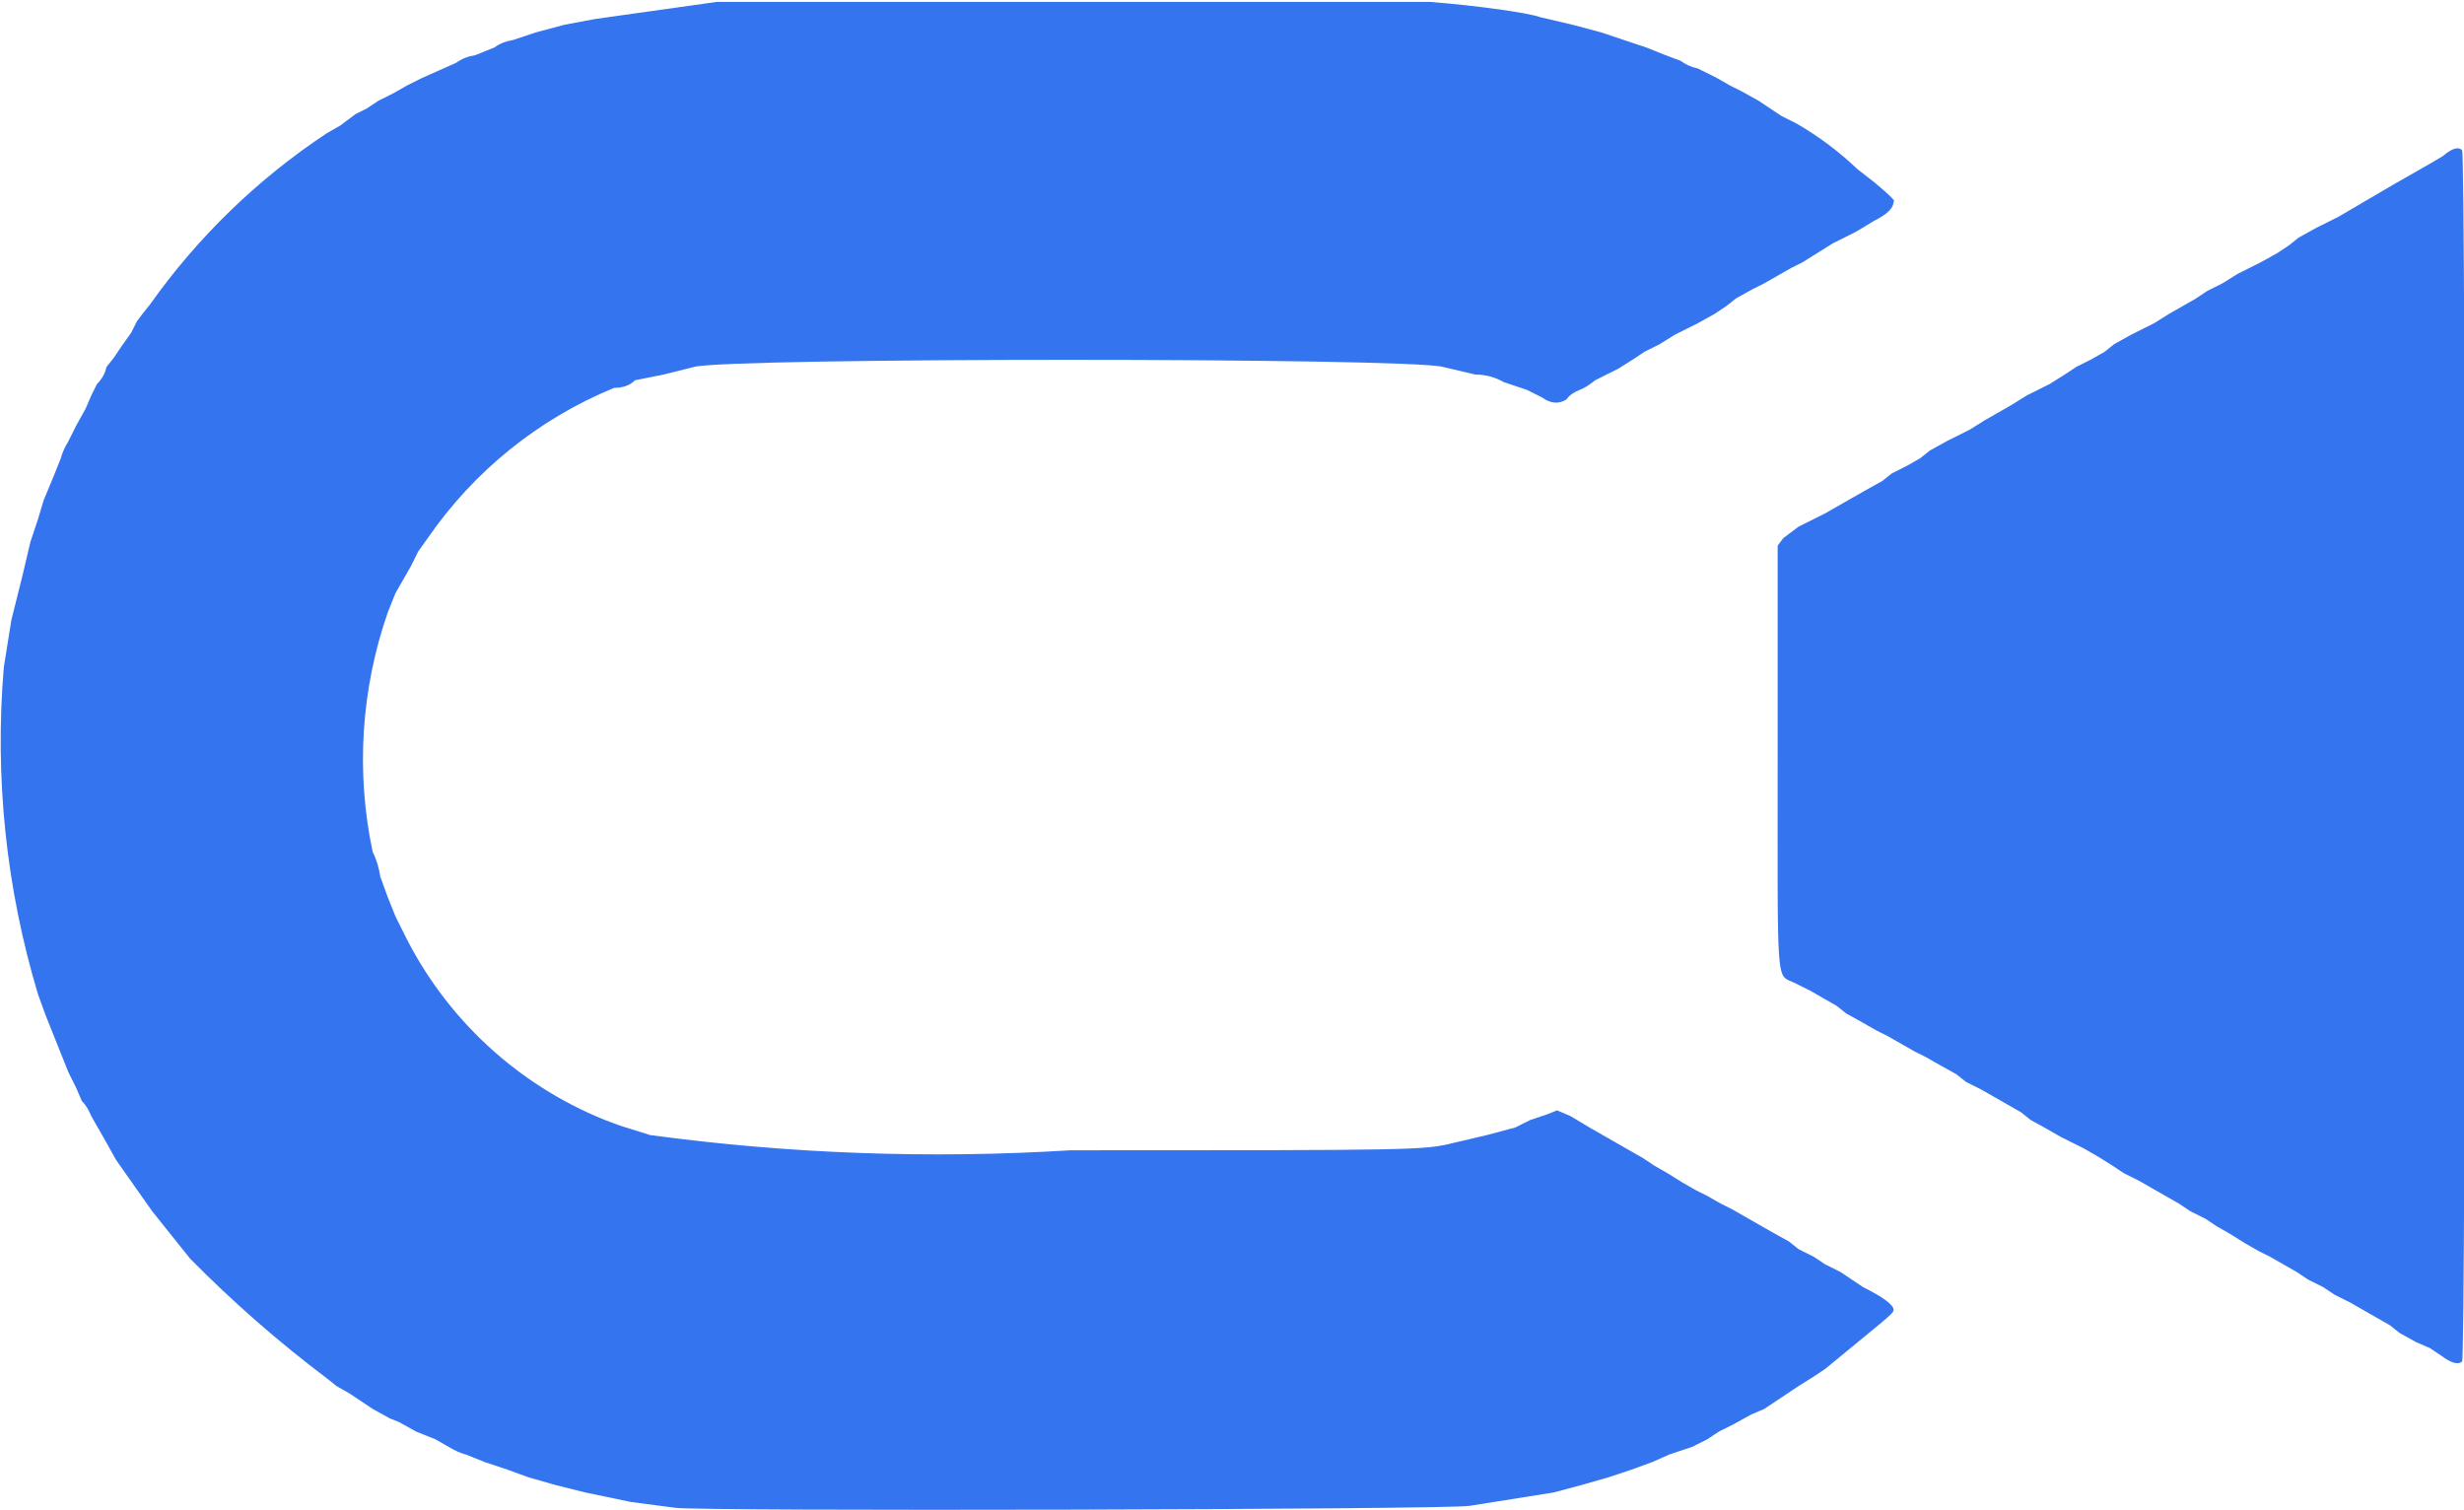
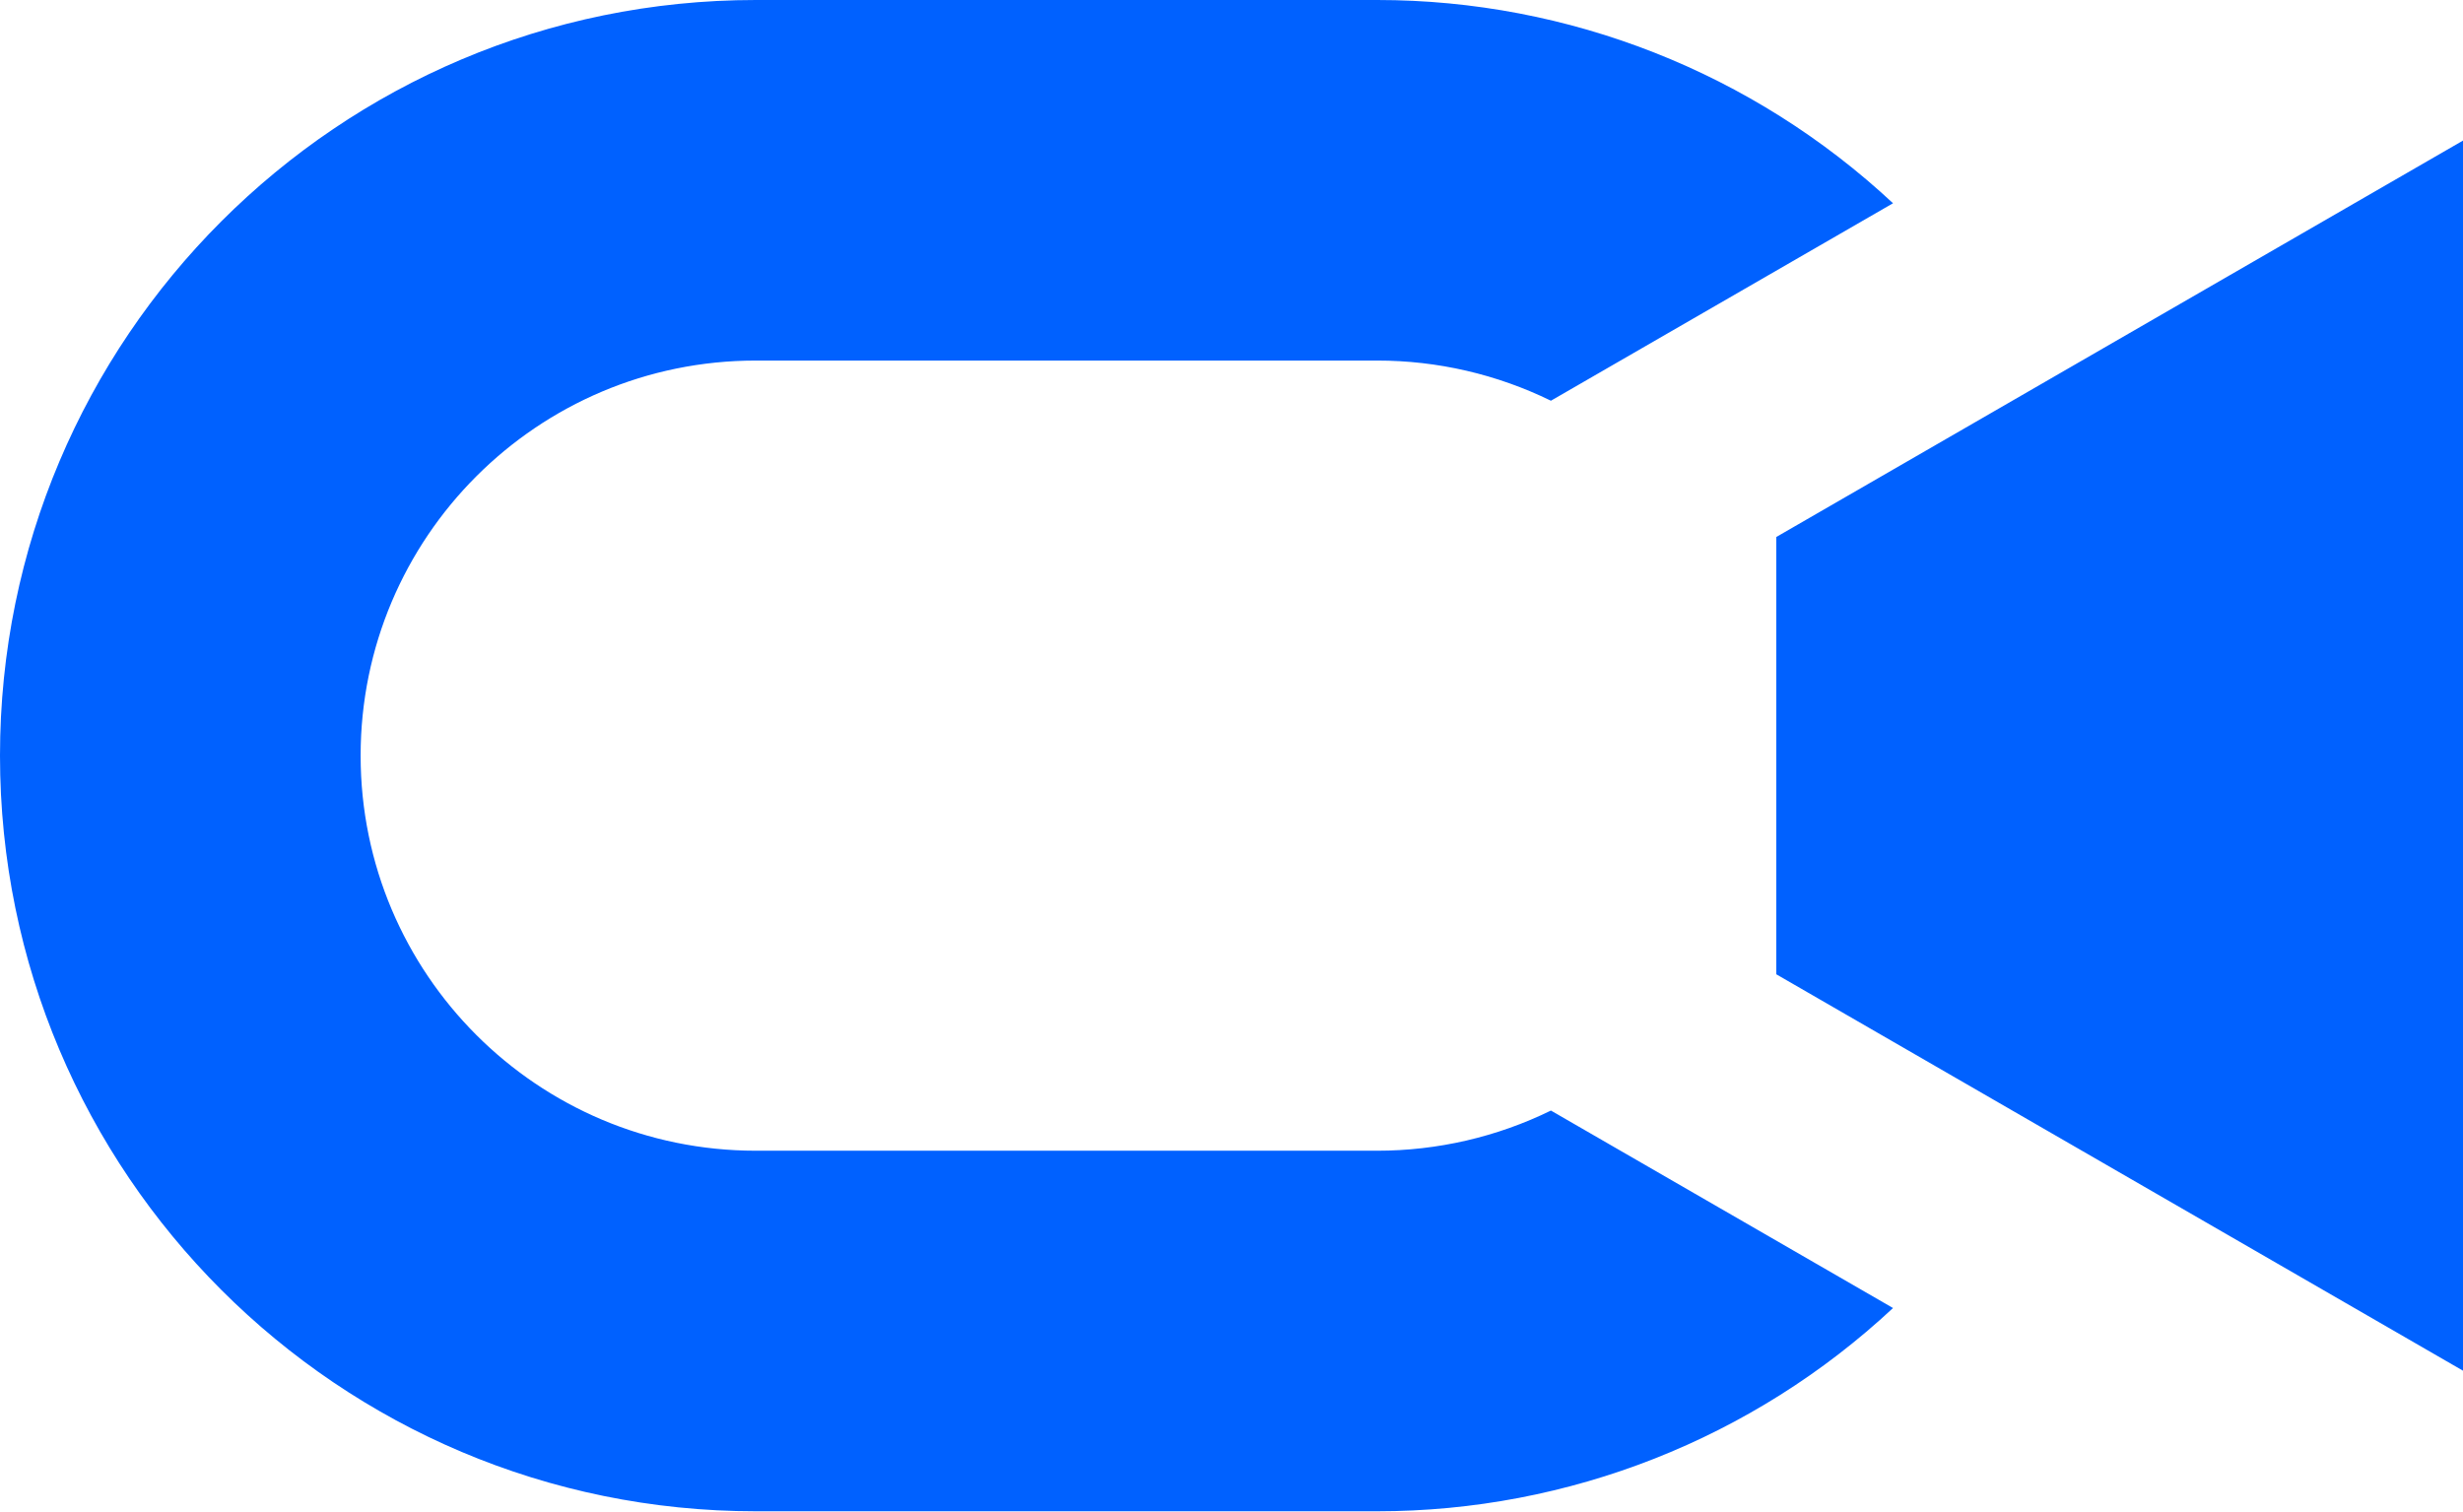
- <svg xmlns="http://www.w3.org/2000/svg" viewBox="152 403 1296 794" fill="#3574EF">
-   <path fill-rule="evenodd" d="m529 404-64 9-16 3-15 4-12 4q-6 1-10 4l-10 4q-6 1-10 4l-9 4-9 4-8 4-7 4-8 4-6 4-6 3-8 6-7 4a352 352 0 0 0-93 90l-4 5-3 4-3 6-5 7-4 6-4 5q-1 5-5 9l-3 6-3 7-5 9-4 8q-3 5-4 9l-4 10-5 12-3 10-4 12-4 17-6 24-4 25a462 462 0 0 0 18 172l4 11 4 10 4 10 4 10 4 8 3 7q3 3 5 8l4 7 4 7 5 9 19 27 20 25a652 652 0 0 0 72 63l5 4 7 4 6 4 6 4 9 5 5 2 9 5 10 4 7 4q5 3 9 4l10 4 12 4 11 4 14 4 16 4 24 5 23 3c10 2 407 1 418-1l44-7 15-4 14-4 12-4 11-4 9-4 12-4 8-4 6-4 8-4 9-5 7-3 6-4 6-4 6-4 8-5 6-4c29-24 36-29 36-31q0-4-16-12l-6-4-6-4-8-4-6-4-8-4-5-4-9-5-7-4-7-4-7-4-6-3-7-4-6-3-7-4-8-5-7-4-6-4-7-4-7-4-7-4-7-4-10-6-7-3-5 2-9 3-8 4-15 4-17 4c-16 4-19 4-202 4a1132 1132 0 0 1-221-8l-16-5-8-3a202 202 0 0 1-106-99l-4-8-4-10-4-11q-1-7-4-13a235 235 0 0 1 8-126l4-10 4-7 4-7 4-8 5-7a221 221 0 0 1 98-79q7 0 11-4l15-3 16-4c18-5 376-5 394 0l17 4q8 0 15 4l12 4 8 4q7 5 13 1 2-3 7-5 3-1 8-5l6-3 6-3 8-5 6-4 8-4 8-5 6-3 6-3 9-5 6-4 5-4 9-5 6-3 7-4 7-4 6-3 8-5 8-5 6-3 6-3 10-6q10-5 10-10 2 0-10-10l-9-7a169 169 0 0 0-32-24l-8-4-6-4-6-4-9-5-6-3-7-4-10-5q-5-1-9-4l-8-3-10-4-12-4-12-4-15-4-17-4c-5-2-32-6-58-8zm908 81-5 3-7 4-7 4-7 4-29 17-6 3-6 3-9 5-5 4-6 4-9 5-6 3-6 3-8 5-8 4-6 4-7 4-7 4-8 5-6 3-6 3-9 5-5 4-7 4-8 4-6 4-8 5-6 3-6 3-8 5-7 4-7 4-8 5-6 3-6 3-9 5-5 4-7 4-8 4-5 4-9 5-7 4-7 4-7 4-6 3-8 4-8 6-3 4v110c0 126-1 115 9 120l8 4 7 4 7 4 5 4 9 5 7 4 6 3 7 4 7 4 6 3 7 4 9 5 5 4 8 4 7 4 7 4 7 4 5 4 9 5 7 4 6 3 6 3 7 4 8 5 6 4 8 4 7 4 7 4 7 4 6 4 8 4 6 4 7 4 8 5 7 4 6 3 7 4 7 4 6 4 8 4 6 4 8 4 7 4 7 4 7 4 5 4 9 5 7 3 6 4q8 6 11 3c2-2 2-635 0-637q-3-3-10 3" />
+ <svg xmlns="http://www.w3.org/2000/svg" viewBox="179 303 642 394" fill="#0061FF">
+   <path d="M672.43 355.99A197 197 0 0 0 538 303H376a197 197 0 0 0 0 394h162a197 197 0 0 0 134.43-52.99L583.26 592.53A103 103 0 0 1 538 603H376a103 103 0 0 1 0-206h162a103 103 0 0 1 45.26 10.47ZM642 443l179-103.35v320.7L642 557Z" />
</svg>
